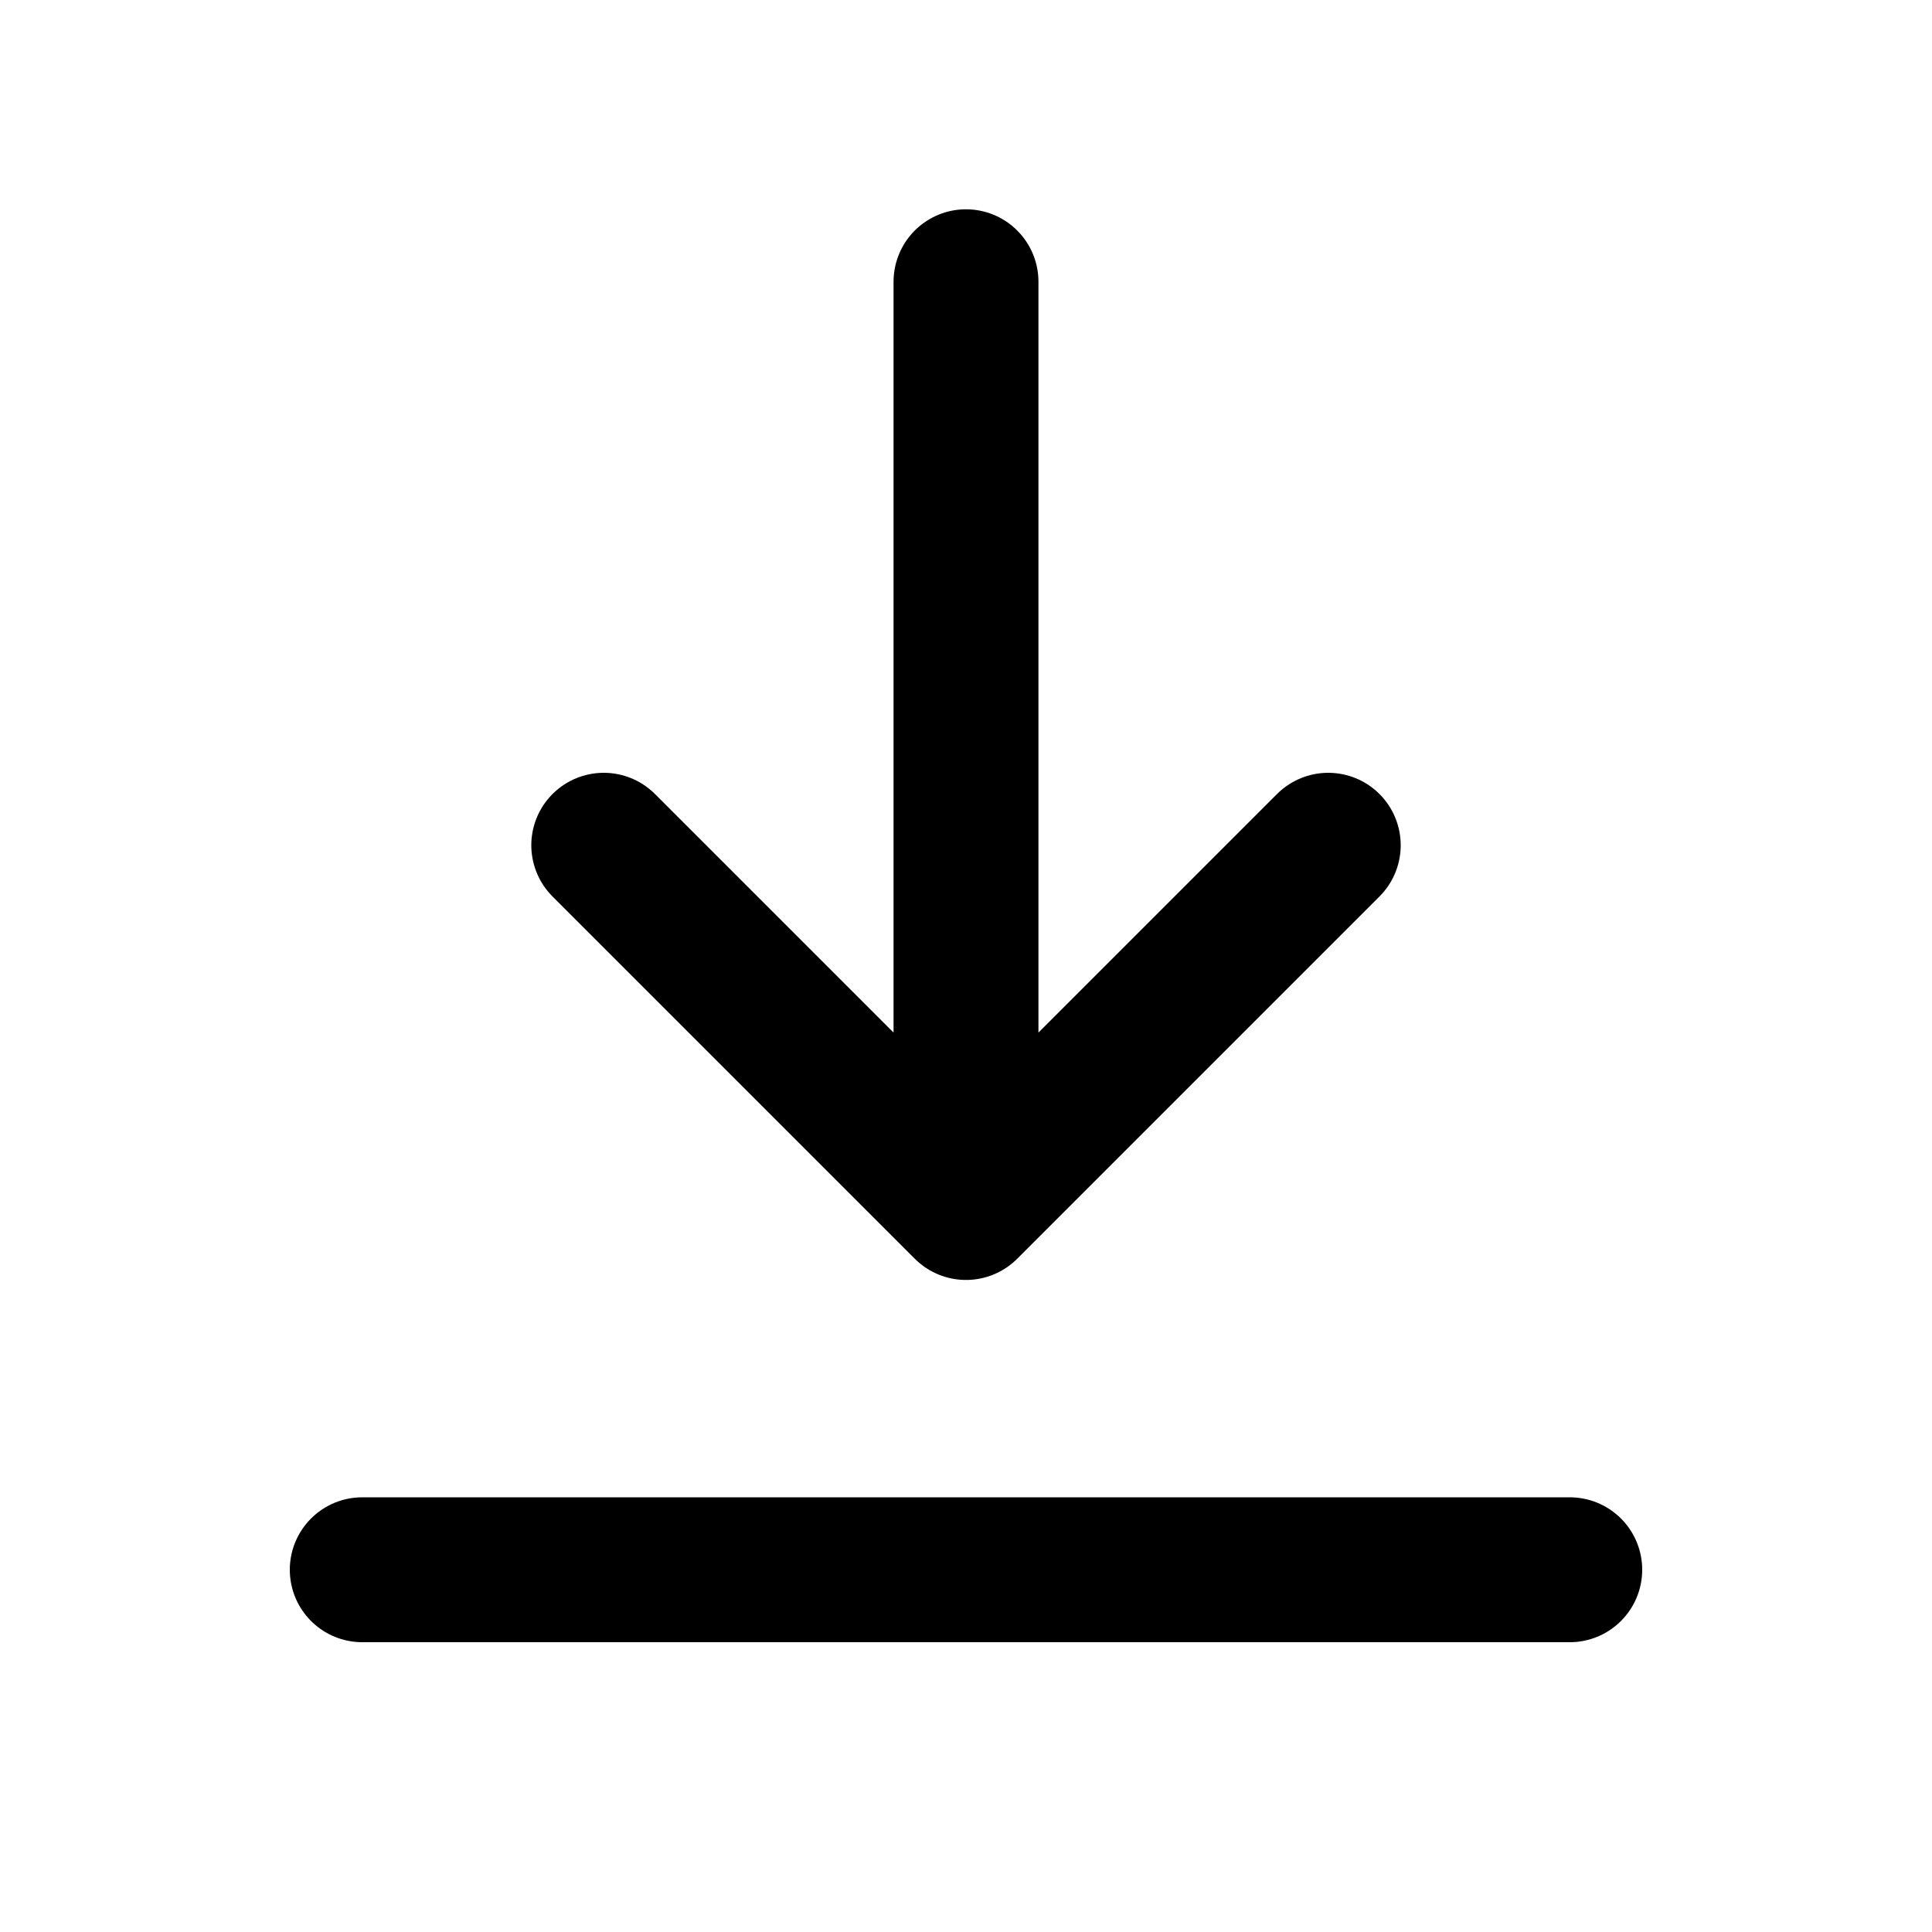
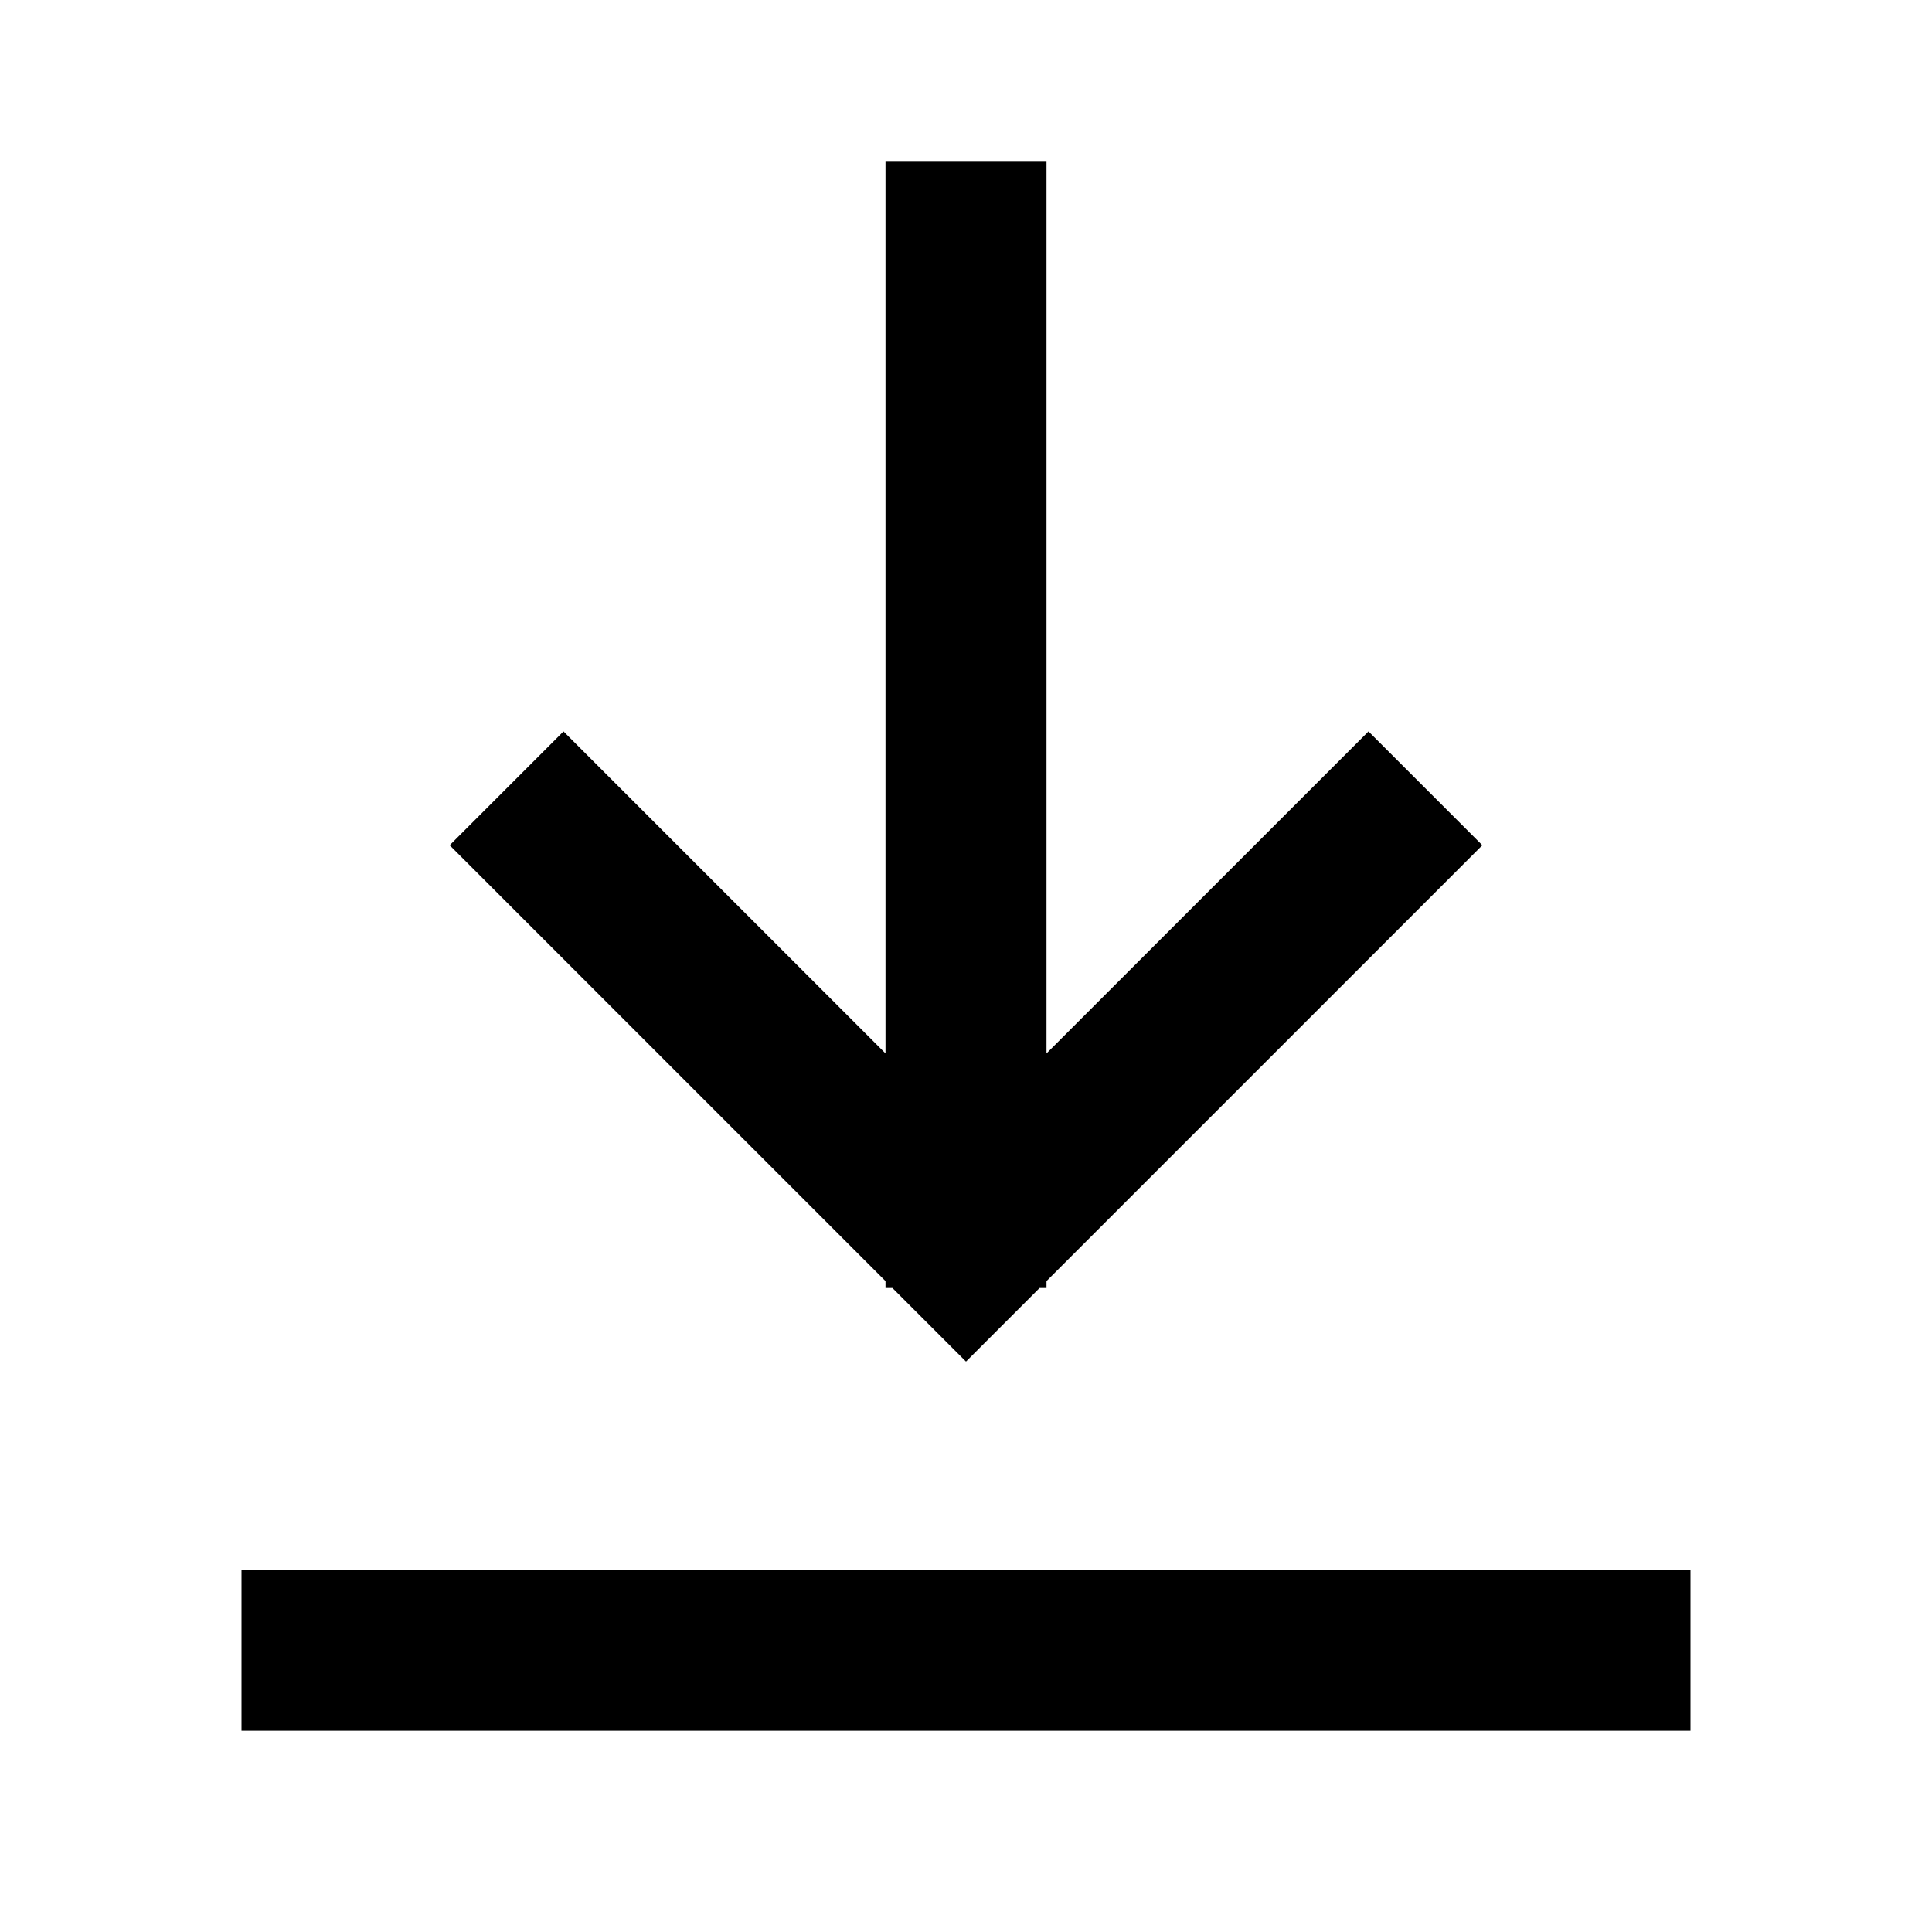
- <svg xmlns="http://www.w3.org/2000/svg" width="24" height="24" viewBox="0 0 24 24" fill="none" stroke="#000000" stroke-width="1.8" stroke-linecap="round" stroke-linejoin="round">
-   <path d="M12 3.5v11.5M7.5 10.5 12 15l4.5-4.5M4.5 19.5h15" />
+ <svg xmlns="http://www.w3.org/2000/svg" width="24" height="24" viewBox="0 0 24 24" fill="none" stroke="#000000" stroke-width="2" stroke-linecap="square" stroke-linejoin="miter">
+   <path d="M12 3v12M7 10.5l5 5 5-5M4 20.5h16" />
</svg>
